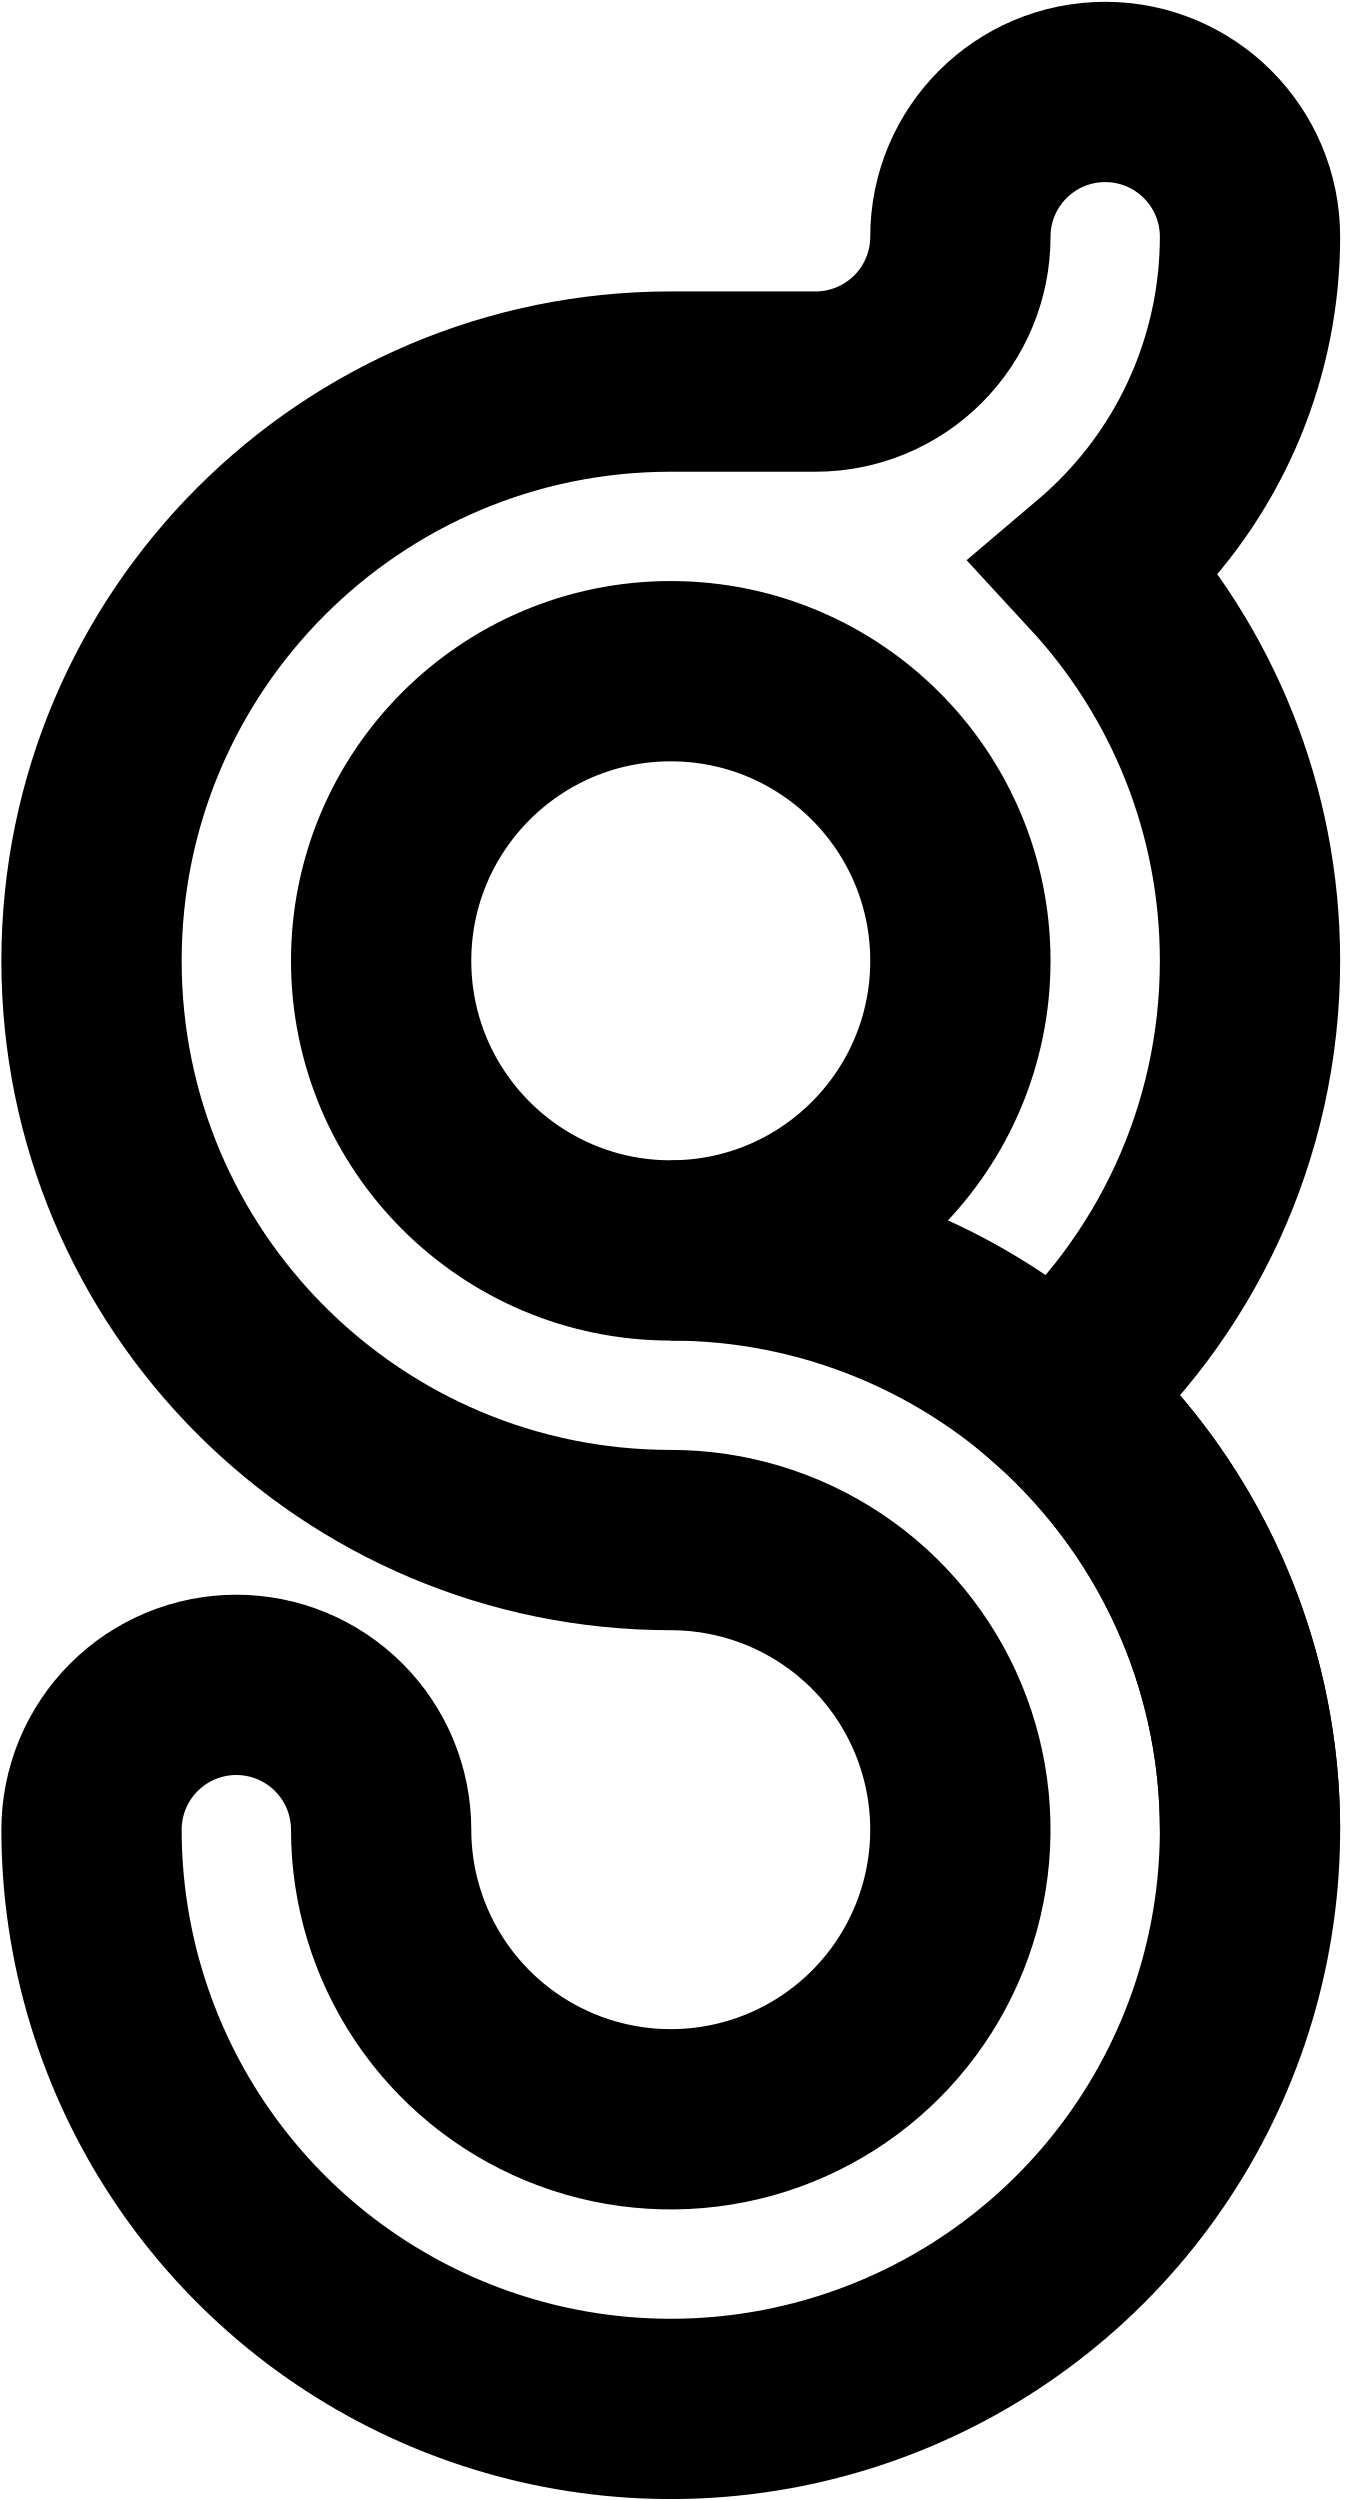
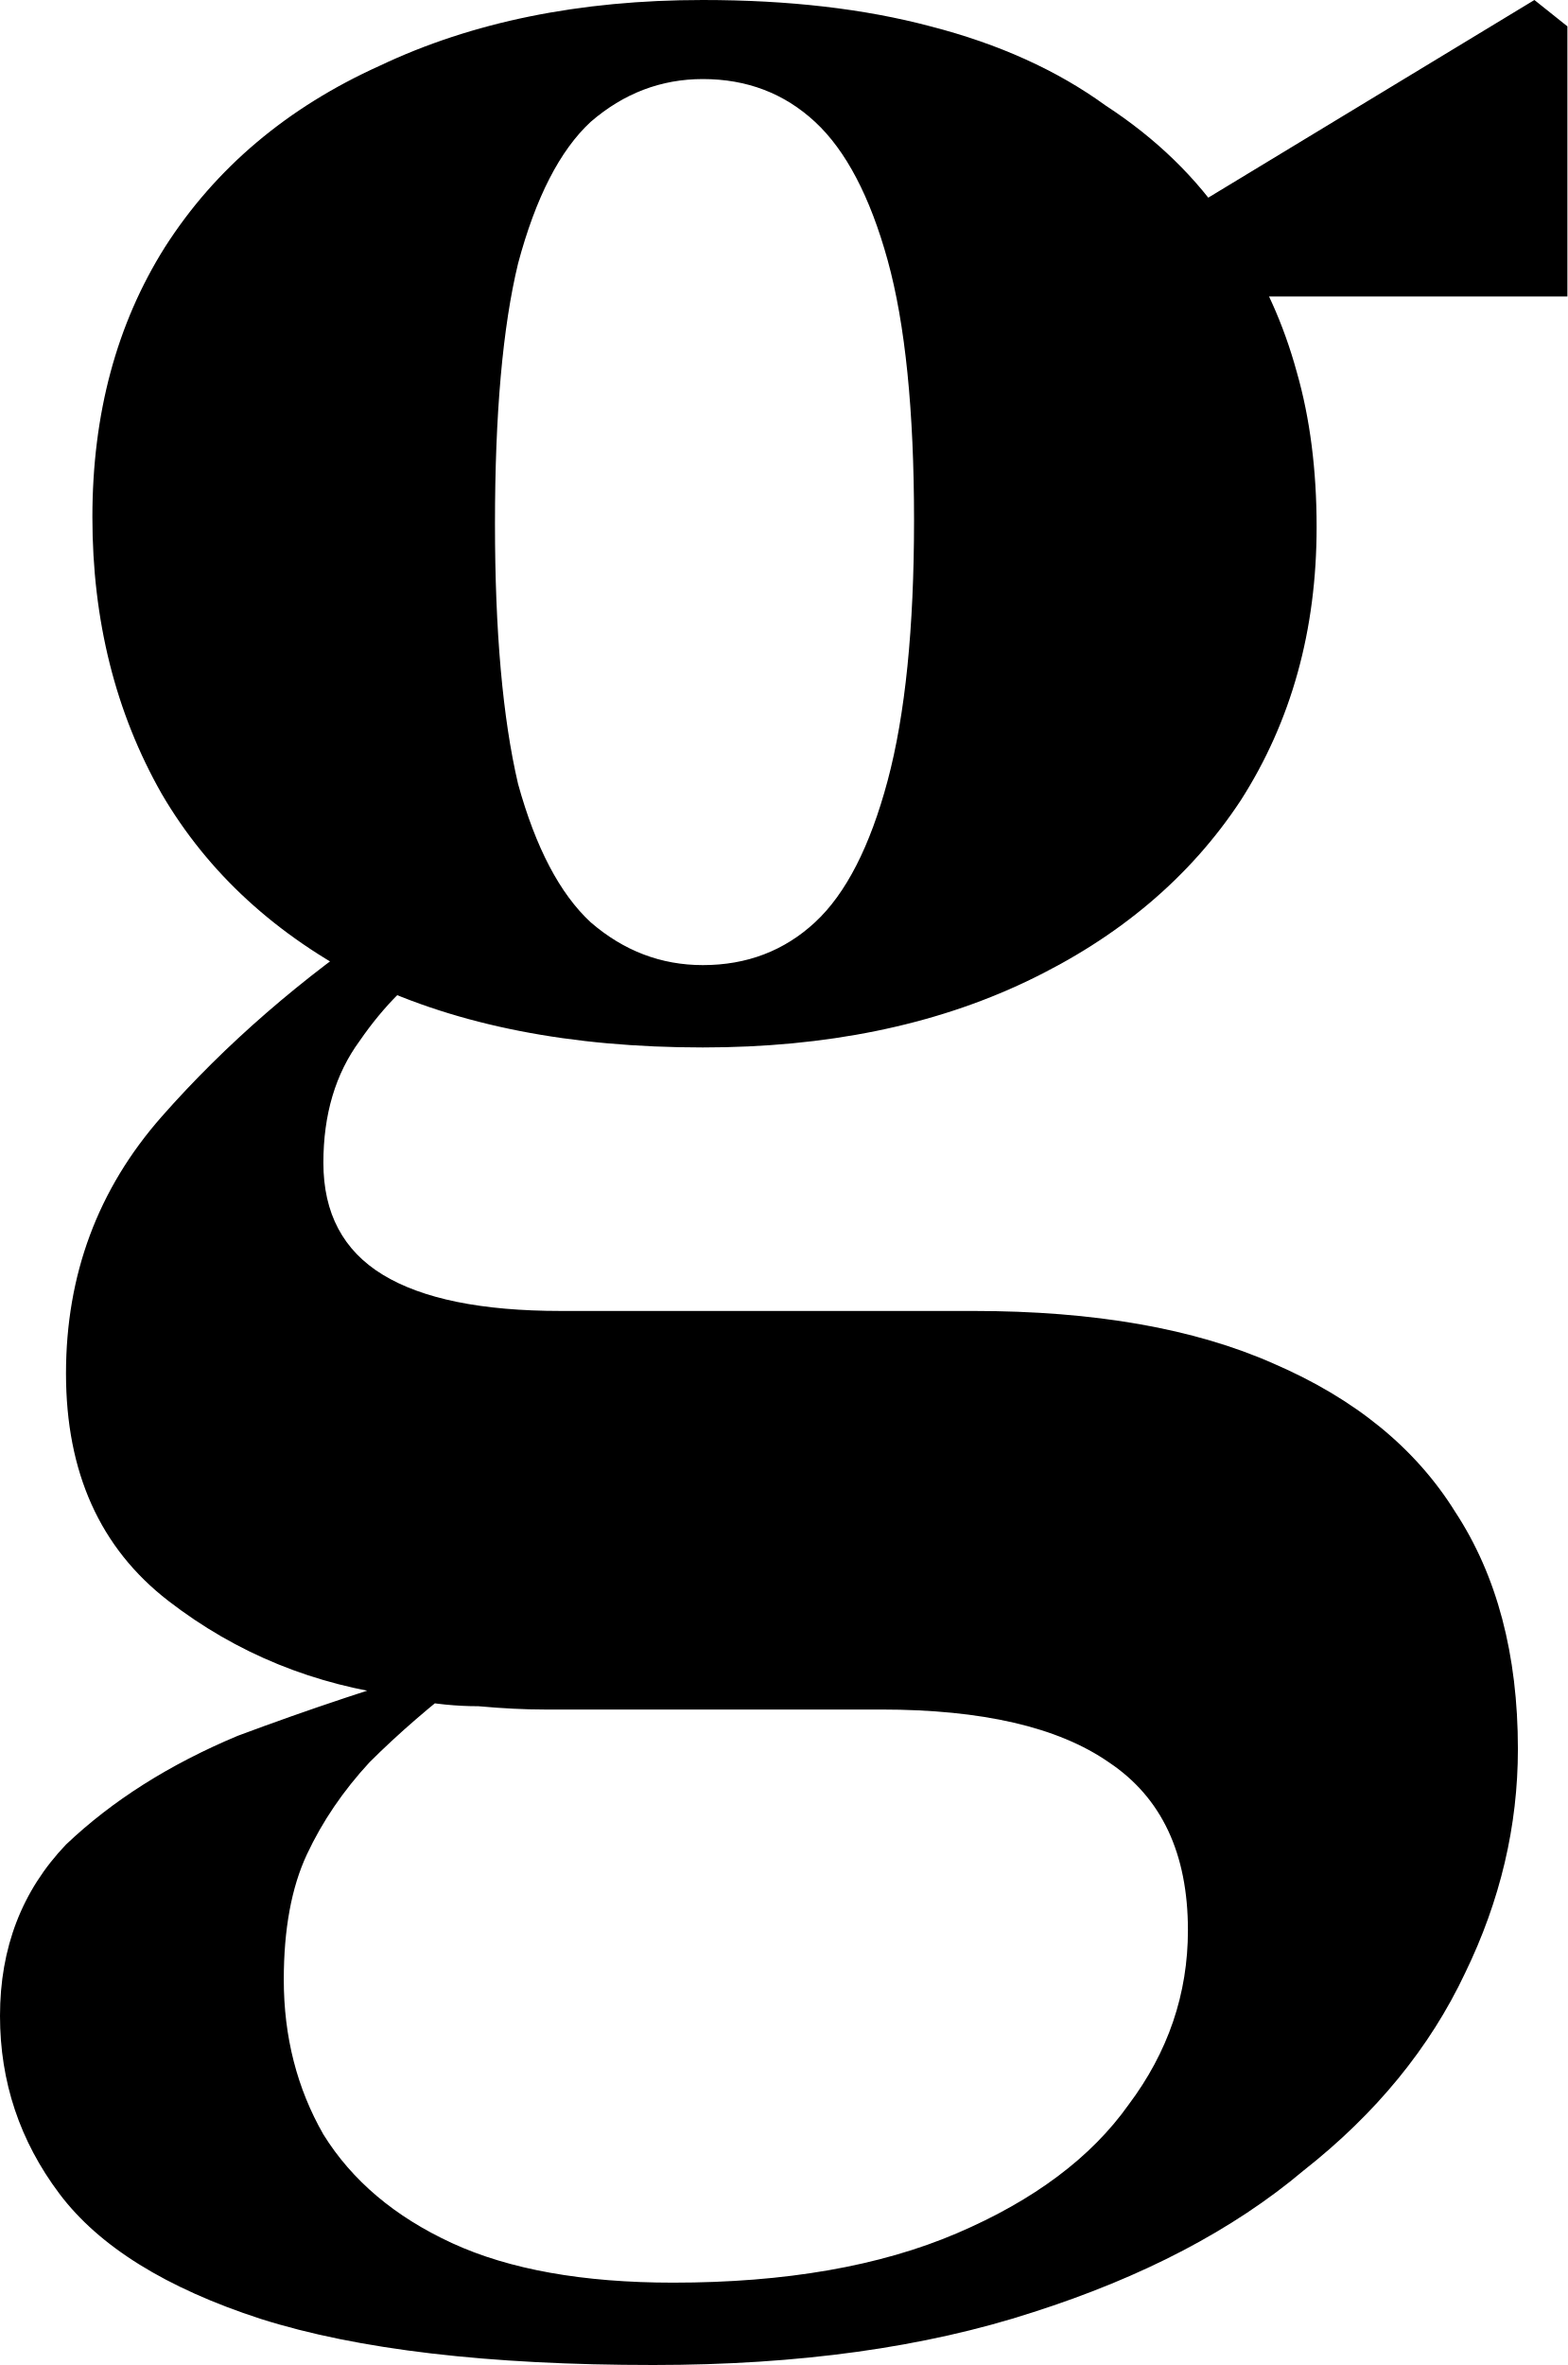
- <svg xmlns="http://www.w3.org/2000/svg" width="112" height="208" viewBox="0 0 112 208" fill="none">
-   <path fill-rule="evenodd" clip-rule="evenodd" d="M91.952 7.651C98.606 7.651 104 13.045 104 19.699C104 24.445 103.065 29.145 101.249 33.531C99.432 37.916 96.77 41.901 93.413 45.257C93.044 45.626 92.667 45.987 92.283 46.339C92.022 46.579 91.757 46.814 91.49 47.046C91.404 47.12 91.319 47.193 91.233 47.266C99.158 55.854 104 67.332 104 79.94C104 94.334 97.689 107.254 87.684 116.085C93.173 120.925 97.509 126.973 100.331 133.786C103.979 142.592 104.934 152.282 103.074 161.631C101.214 170.979 96.624 179.566 89.885 186.306C83.145 193.046 74.558 197.636 65.209 199.496C55.861 201.355 46.171 200.401 37.365 196.753C28.559 193.106 21.032 186.929 15.736 179.003C10.441 171.078 7.614 161.761 7.614 152.229C7.614 150.647 7.926 149.08 8.532 147.618C9.137 146.156 10.024 144.828 11.143 143.71C12.262 142.591 13.59 141.703 15.052 141.098C16.514 140.492 18.081 140.181 19.663 140.181C21.245 140.181 22.811 140.492 24.273 141.098C25.735 141.703 27.063 142.591 28.182 143.71C29.301 144.828 30.188 146.156 30.794 147.618C31.399 149.08 31.711 150.647 31.711 152.229C31.711 156.995 33.124 161.654 35.772 165.616C38.42 169.579 42.183 172.667 46.586 174.491C50.989 176.315 55.834 176.792 60.508 175.862C65.182 174.933 69.476 172.638 72.846 169.268C76.216 165.898 78.511 161.604 79.441 156.93C80.37 152.256 79.893 147.411 78.069 143.008C76.246 138.605 73.157 134.841 69.195 132.193C65.232 129.546 60.573 128.133 55.807 128.133C29.191 128.133 7.614 106.556 7.614 79.94C7.614 53.324 29.191 31.747 55.807 31.747H67.855C69.438 31.747 71.004 31.435 72.466 30.83C73.928 30.224 75.256 29.337 76.375 28.218C77.494 27.099 78.381 25.771 78.986 24.309C79.592 22.848 79.904 21.281 79.904 19.699C79.904 13.045 85.298 7.651 91.952 7.651ZM55.807 55.843C42.499 55.843 31.711 66.632 31.711 79.94C31.711 93.248 42.499 104.036 55.807 104.036C69.115 104.036 79.904 93.248 79.904 79.94C79.904 66.632 69.115 55.843 55.807 55.843Z" stroke="black" stroke-width="15" />
-   <path d="M55.807 104.036C62.136 104.036 68.403 105.283 74.25 107.705C80.097 110.126 85.409 113.676 89.885 118.151C94.36 122.627 97.91 127.939 100.332 133.786C102.753 139.633 104 145.9 104 152.229" stroke="black" stroke-width="15" />
+ <svg xmlns="http://www.w3.org/2000/svg" width="297" height="448" viewBox="0 0 297 448" fill="none">
+   <path d="M123.802 448C92.539 448 67.737 445.088 49.396 439.265C31.472 433.441 18.758 425.538 11.255 415.554C3.752 405.571 0 394.34 0 381.861C0 368.966 4.168 358.15 12.505 349.415C21.259 341.096 32.097 334.232 45.019 328.824C58.358 323.833 72.114 319.257 86.286 315.097L88.787 317.593C81.701 323.001 75.448 328.408 70.029 333.816C65.027 339.224 61.067 345.047 58.15 351.287C55.232 357.526 53.773 365.43 53.773 374.997C53.773 385.812 56.274 395.588 61.276 404.323C66.695 413.058 74.823 419.922 85.661 424.914C96.499 429.905 110.463 432.401 127.554 432.401C148.813 432.401 166.737 429.281 181.326 423.042C195.916 416.802 206.754 408.691 213.84 398.708C221.343 388.724 225.095 377.701 225.095 365.638C225.095 351.079 220.093 340.472 210.088 333.816C200.501 327.161 186.12 323.833 166.945 323.833H103.168C99.417 323.833 95.248 323.625 90.663 323.209C86.495 323.209 82.326 322.793 78.158 321.961L76.282 321.337C59.608 319.257 44.81 313.226 31.888 303.242C18.966 293.259 12.505 278.908 12.505 260.189C12.505 241.471 18.549 225.248 30.638 211.521C42.726 197.794 57.107 185.315 73.781 174.084V167.844L83.785 181.571C77.95 185.315 72.739 190.514 68.154 197.17C63.568 203.409 61.276 211.105 61.276 220.256C61.276 229.824 65.027 236.895 72.531 241.471C80.034 246.046 91.288 248.334 106.295 248.334H184.453C207.379 248.334 226.345 251.662 241.352 258.318C256.775 264.973 268.238 274.332 275.741 286.396C283.661 298.459 287.621 313.434 287.621 331.32C287.621 345.879 284.286 360.022 277.617 373.749C270.947 387.892 260.735 400.371 246.979 411.187C233.64 422.418 216.549 431.361 195.707 438.017C175.282 444.672 151.314 448 123.802 448ZM133.181 198.418C108.171 198.418 86.912 194.258 69.404 185.939C52.314 177.203 39.392 165.348 30.638 150.373C21.884 134.982 17.507 117.512 17.507 97.961C17.507 78.41 22.093 61.356 31.263 46.797C40.85 31.822 54.398 20.383 71.905 12.479C89.413 4.16 109.838 0 133.181 0C149.438 0 163.819 1.664 176.324 4.992C189.246 8.319 200.293 13.311 209.463 19.966C219.051 26.206 226.762 33.694 232.598 42.429L234.474 45.549C239.476 53.036 243.227 61.356 245.728 70.507C248.229 79.242 249.48 89.018 249.48 99.833C249.48 119.383 244.686 136.646 235.099 151.621C225.512 166.18 211.964 177.619 194.457 185.939C176.949 194.258 156.524 198.418 133.181 198.418ZM133.181 182.819C141.518 182.819 148.604 180.115 154.44 174.707C160.276 169.3 164.861 160.357 168.196 147.877C171.531 135.398 173.198 118.967 173.198 98.585C173.198 77.786 171.531 61.356 168.196 49.292C164.861 37.229 160.276 28.494 154.44 23.086C148.604 17.679 141.518 14.975 133.181 14.975C125.261 14.975 118.175 17.679 111.922 23.086C106.086 28.494 101.501 37.437 98.166 49.916C95.248 61.98 93.79 78.41 93.79 99.209C93.79 119.591 95.248 136.022 98.166 148.501C101.501 160.565 106.086 169.3 111.922 174.707C118.175 180.115 125.261 182.819 133.181 182.819ZM221.968 56.156L218.217 42.429H220.718L290.747 0L297 4.992V56.156H221.968Z" fill="black" />
</svg>
